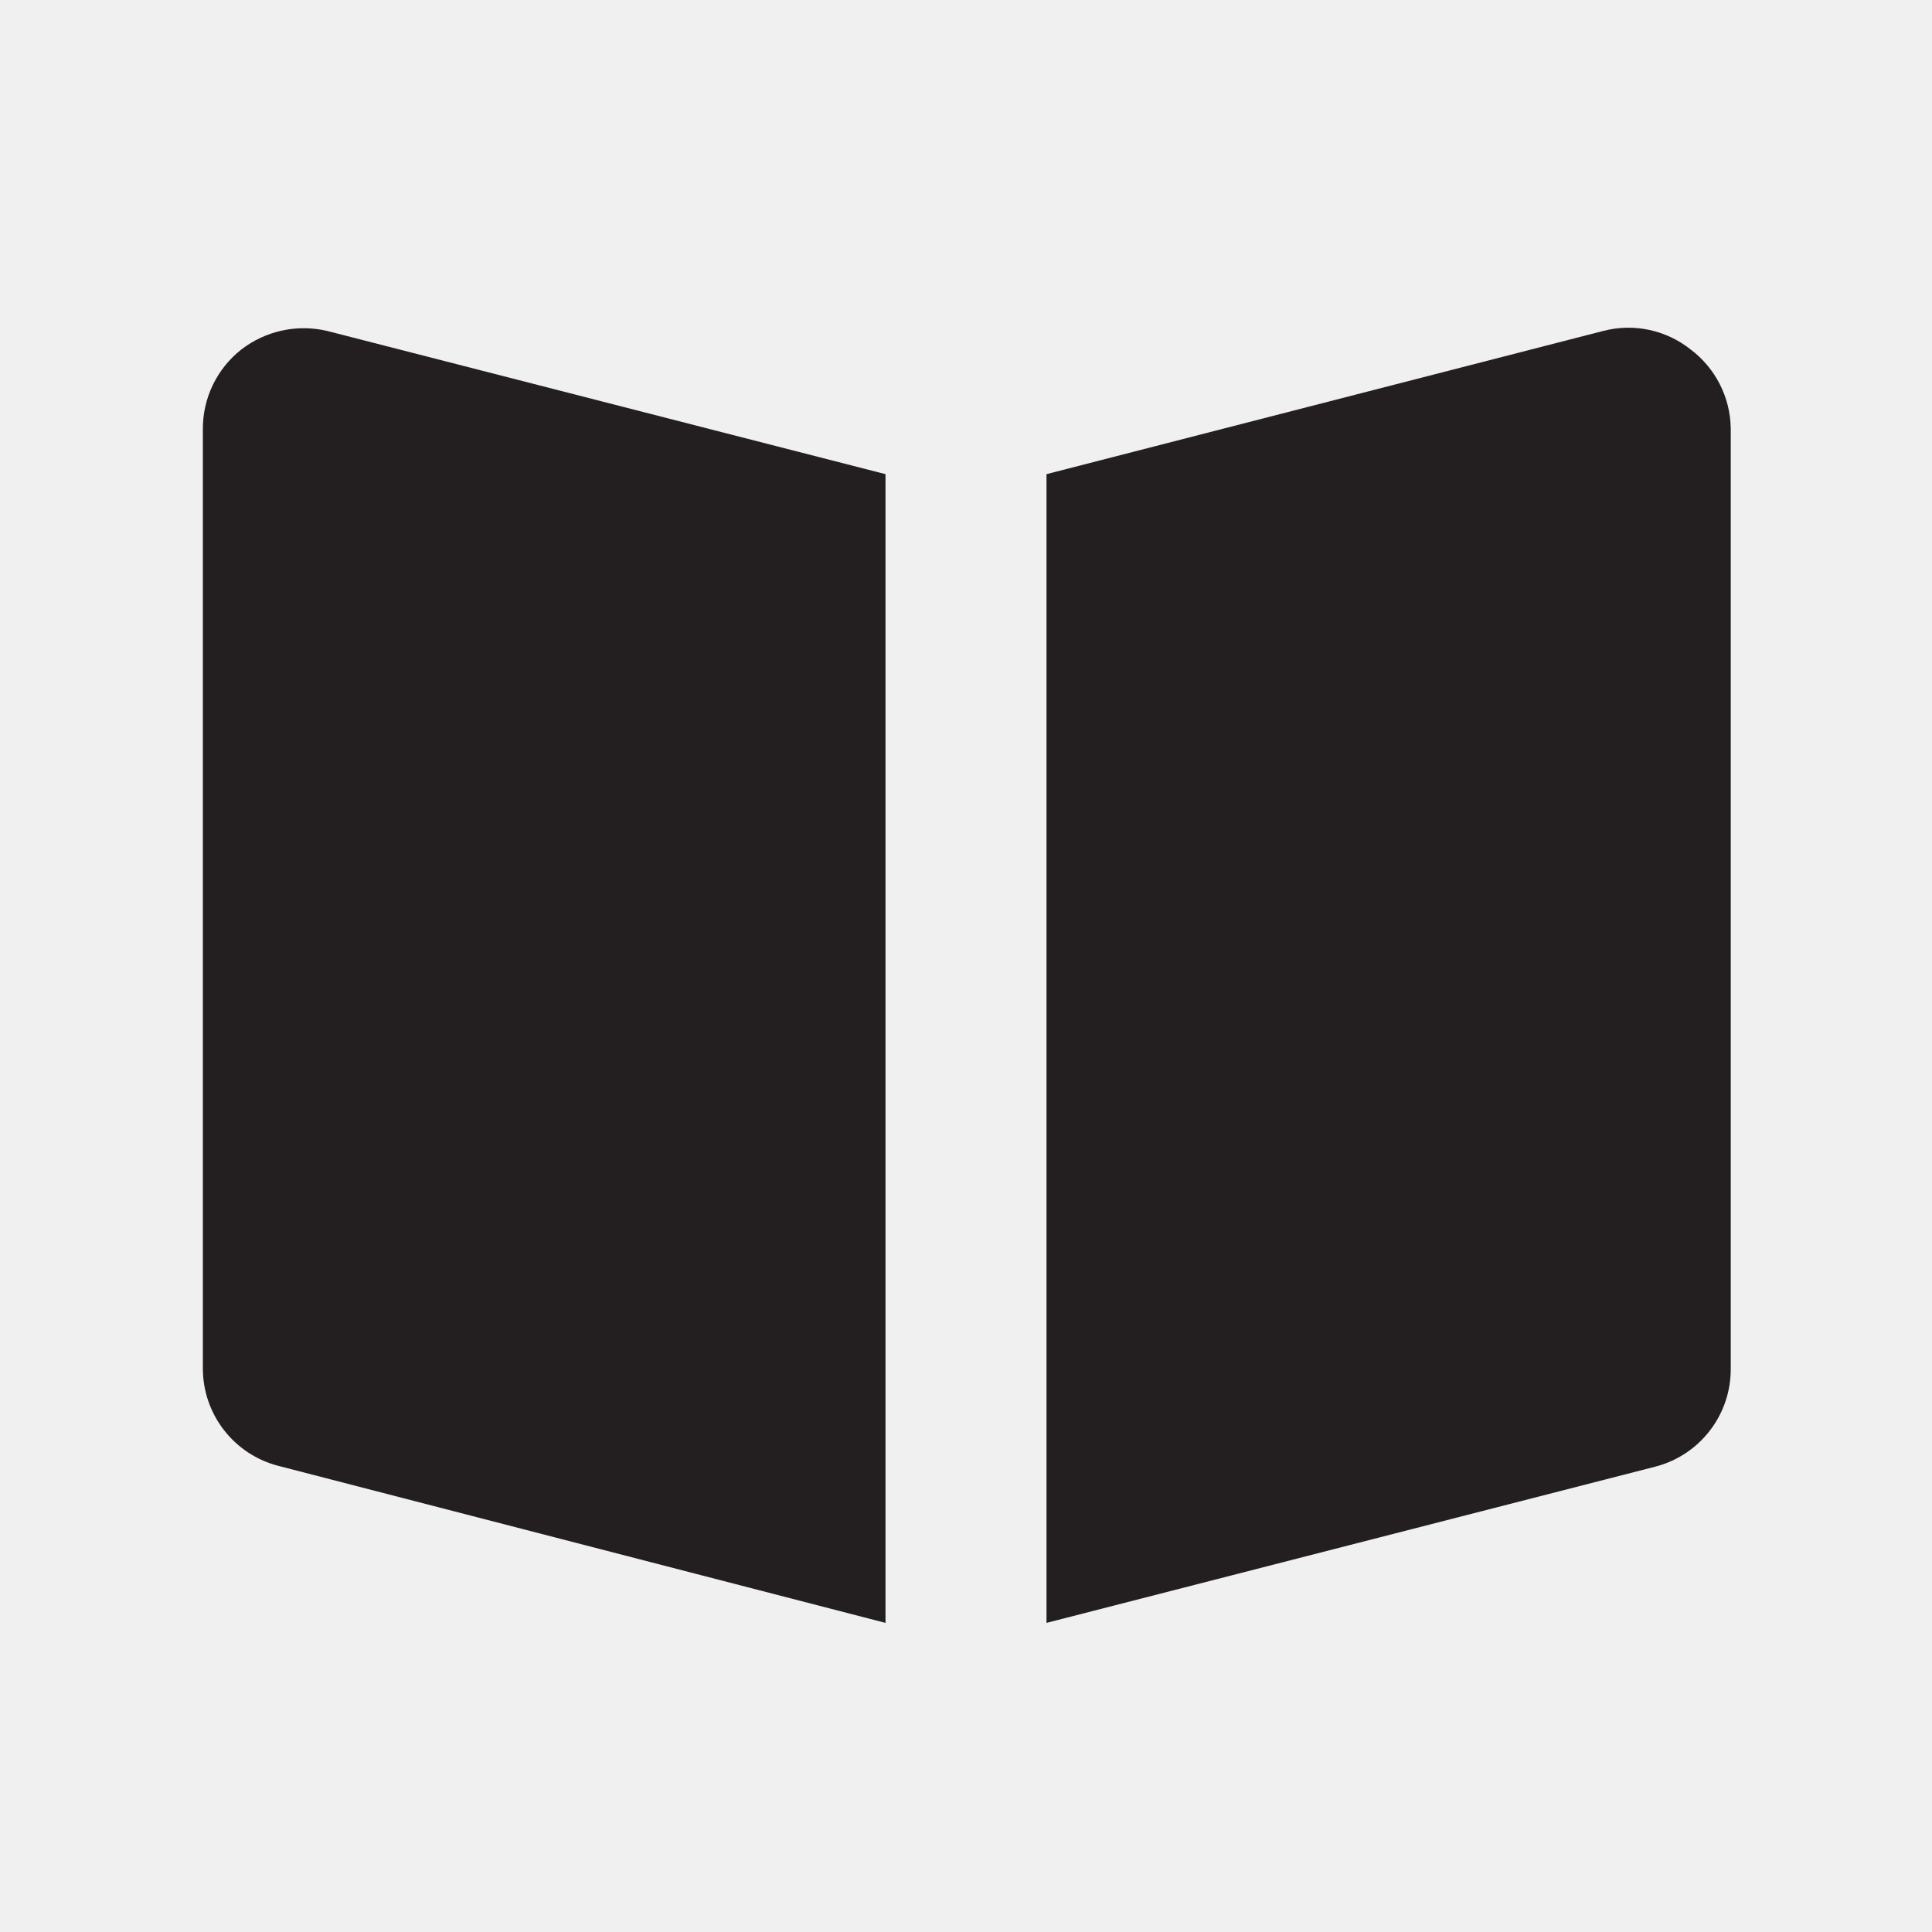
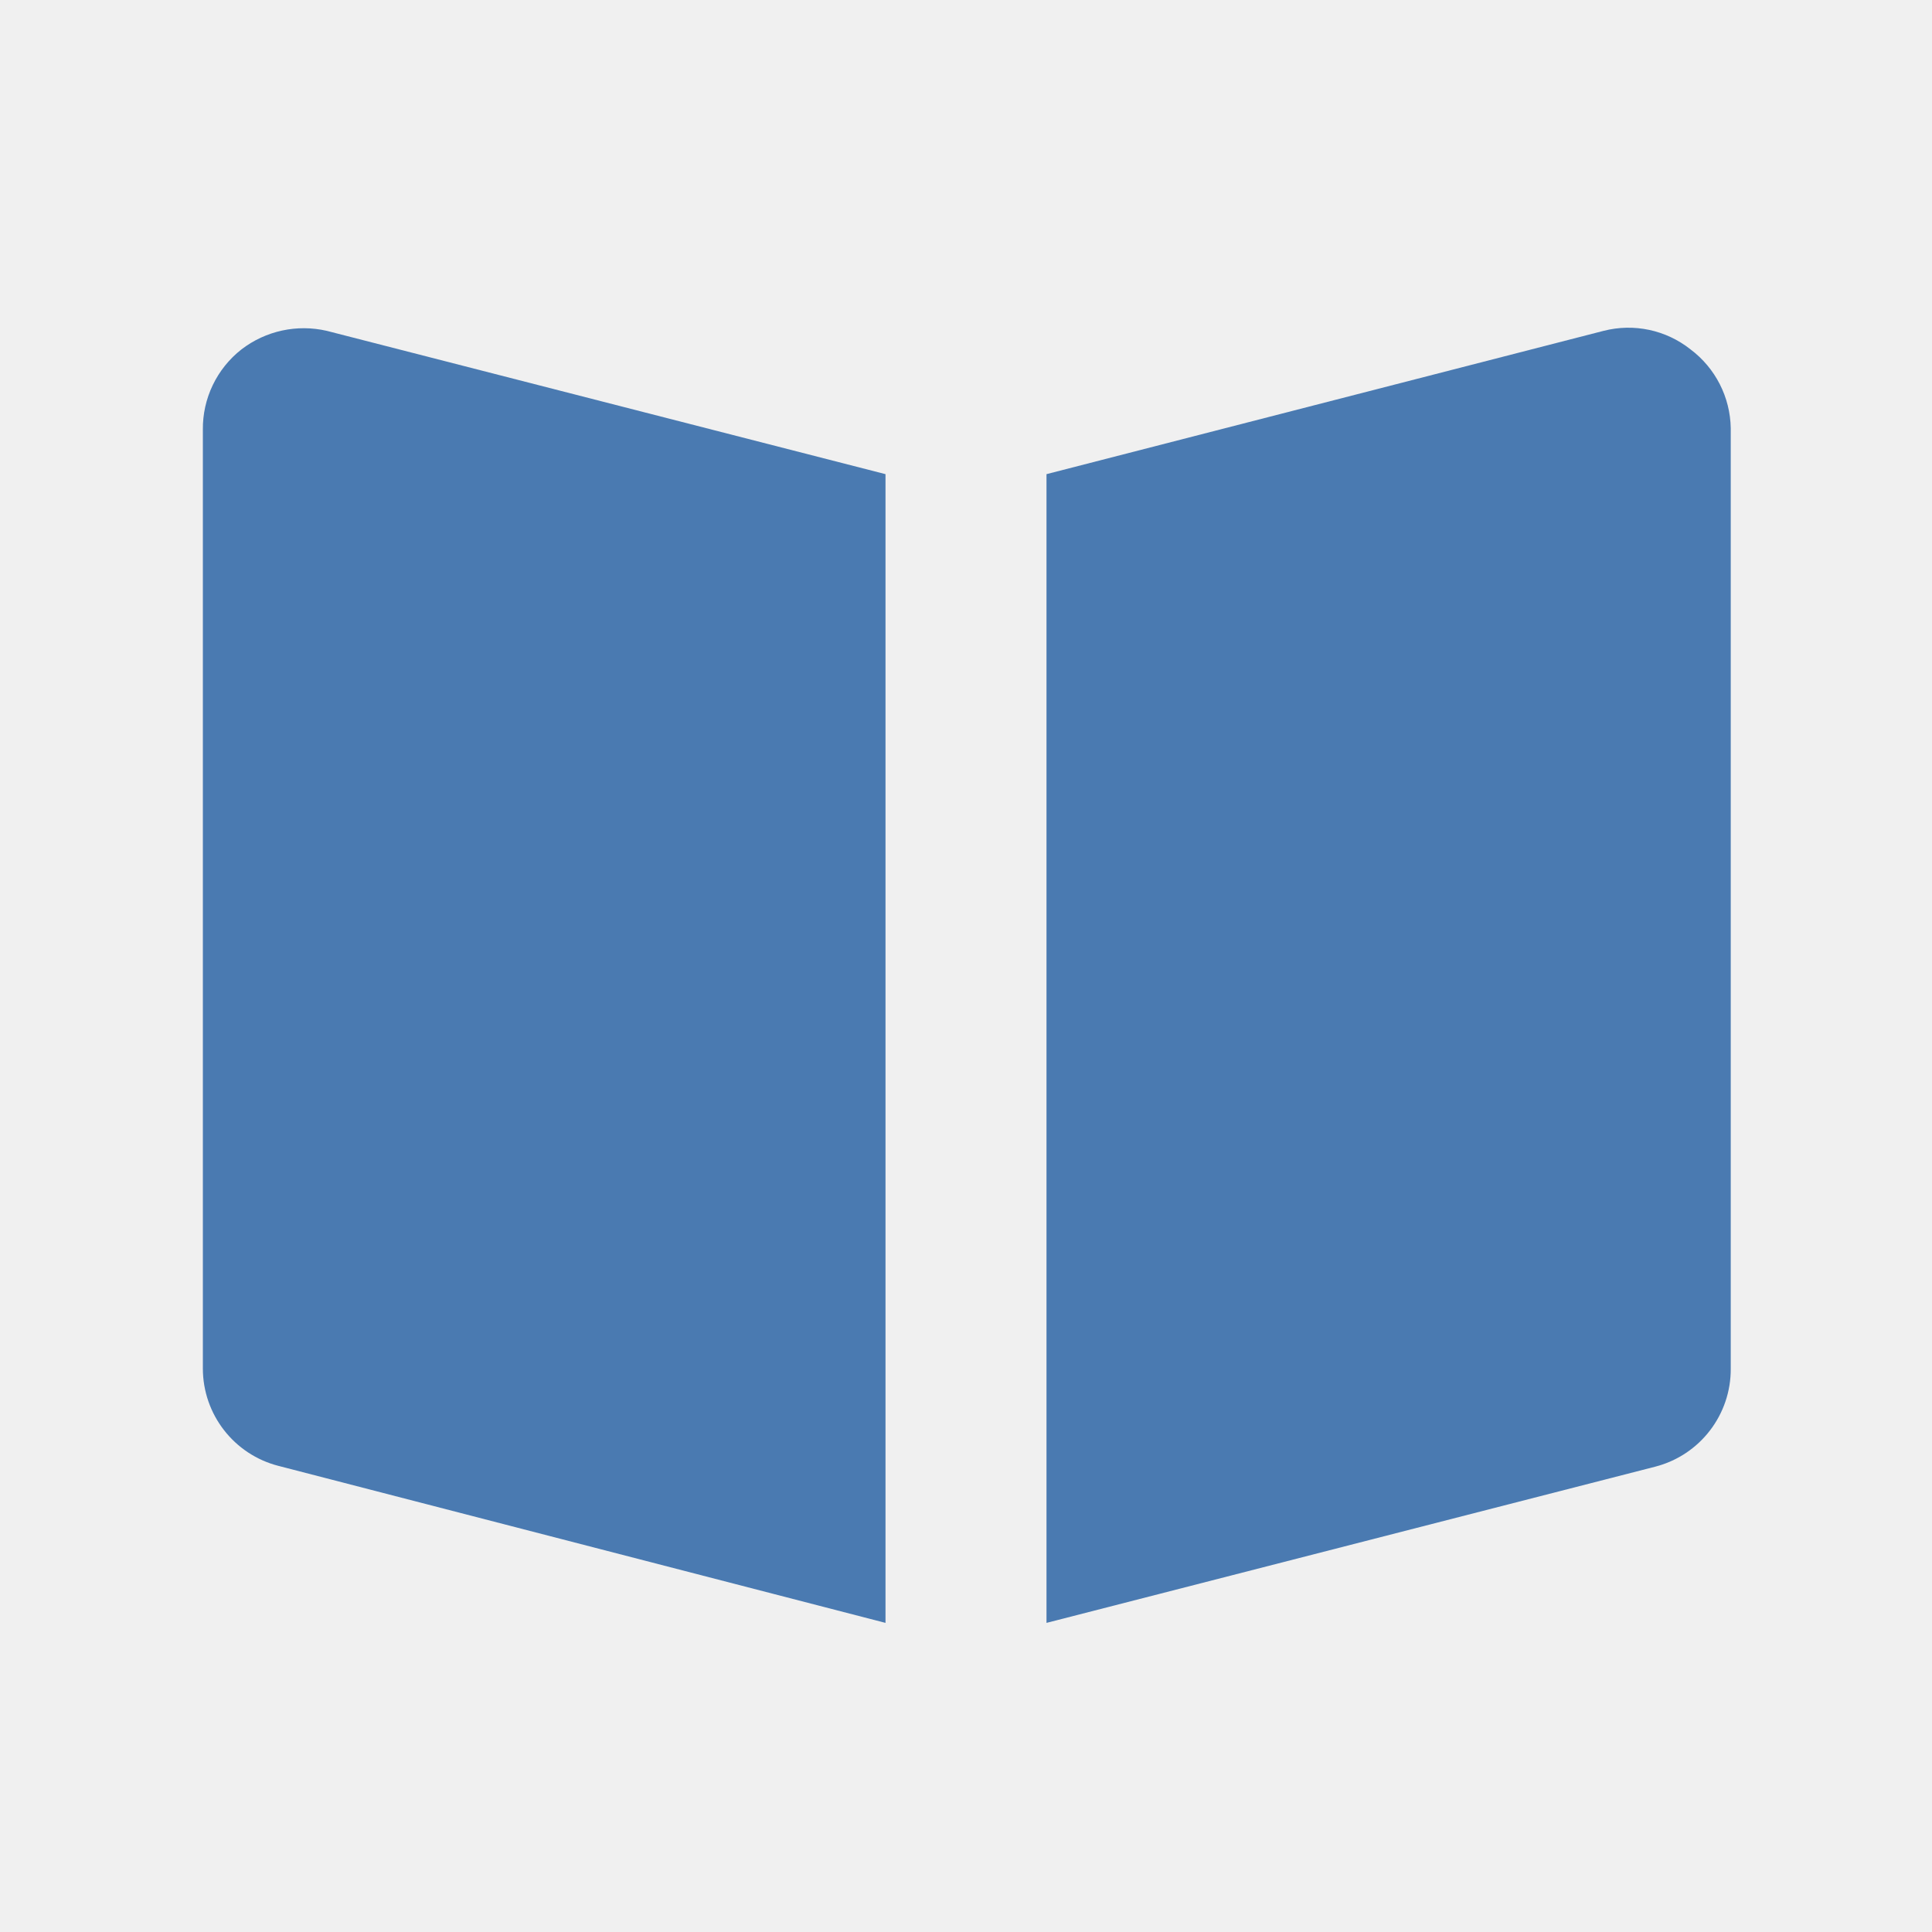
<svg xmlns="http://www.w3.org/2000/svg" viewBox="0 0 24 24">
  <path d="m0 0h24v24h-24z" fill="#fff" opacity="0" transform="matrix(-1 0 0 -1 24 24)" />
-   <g fill="#231f20">
+   <g fill="#4a7ab1">
    <path d="m21 4.34a1.24 1.24 0 0 0 -1.08-.23l-6.92 1.78v14.27l7.56-1.94a1.25 1.25 0 0 0 .94-1.22v-11.68a1.25 1.25 0 0 0 -.5-.98z" />
    <path d="m11 5.89-6.94-1.78a1.27 1.27 0 0 0 -1.06.23 1.25 1.25 0 0 0 -.48 1v11.66a1.25 1.25 0 0 0 .94 1.21l7.54 1.95z" />
  </g>
</svg>
